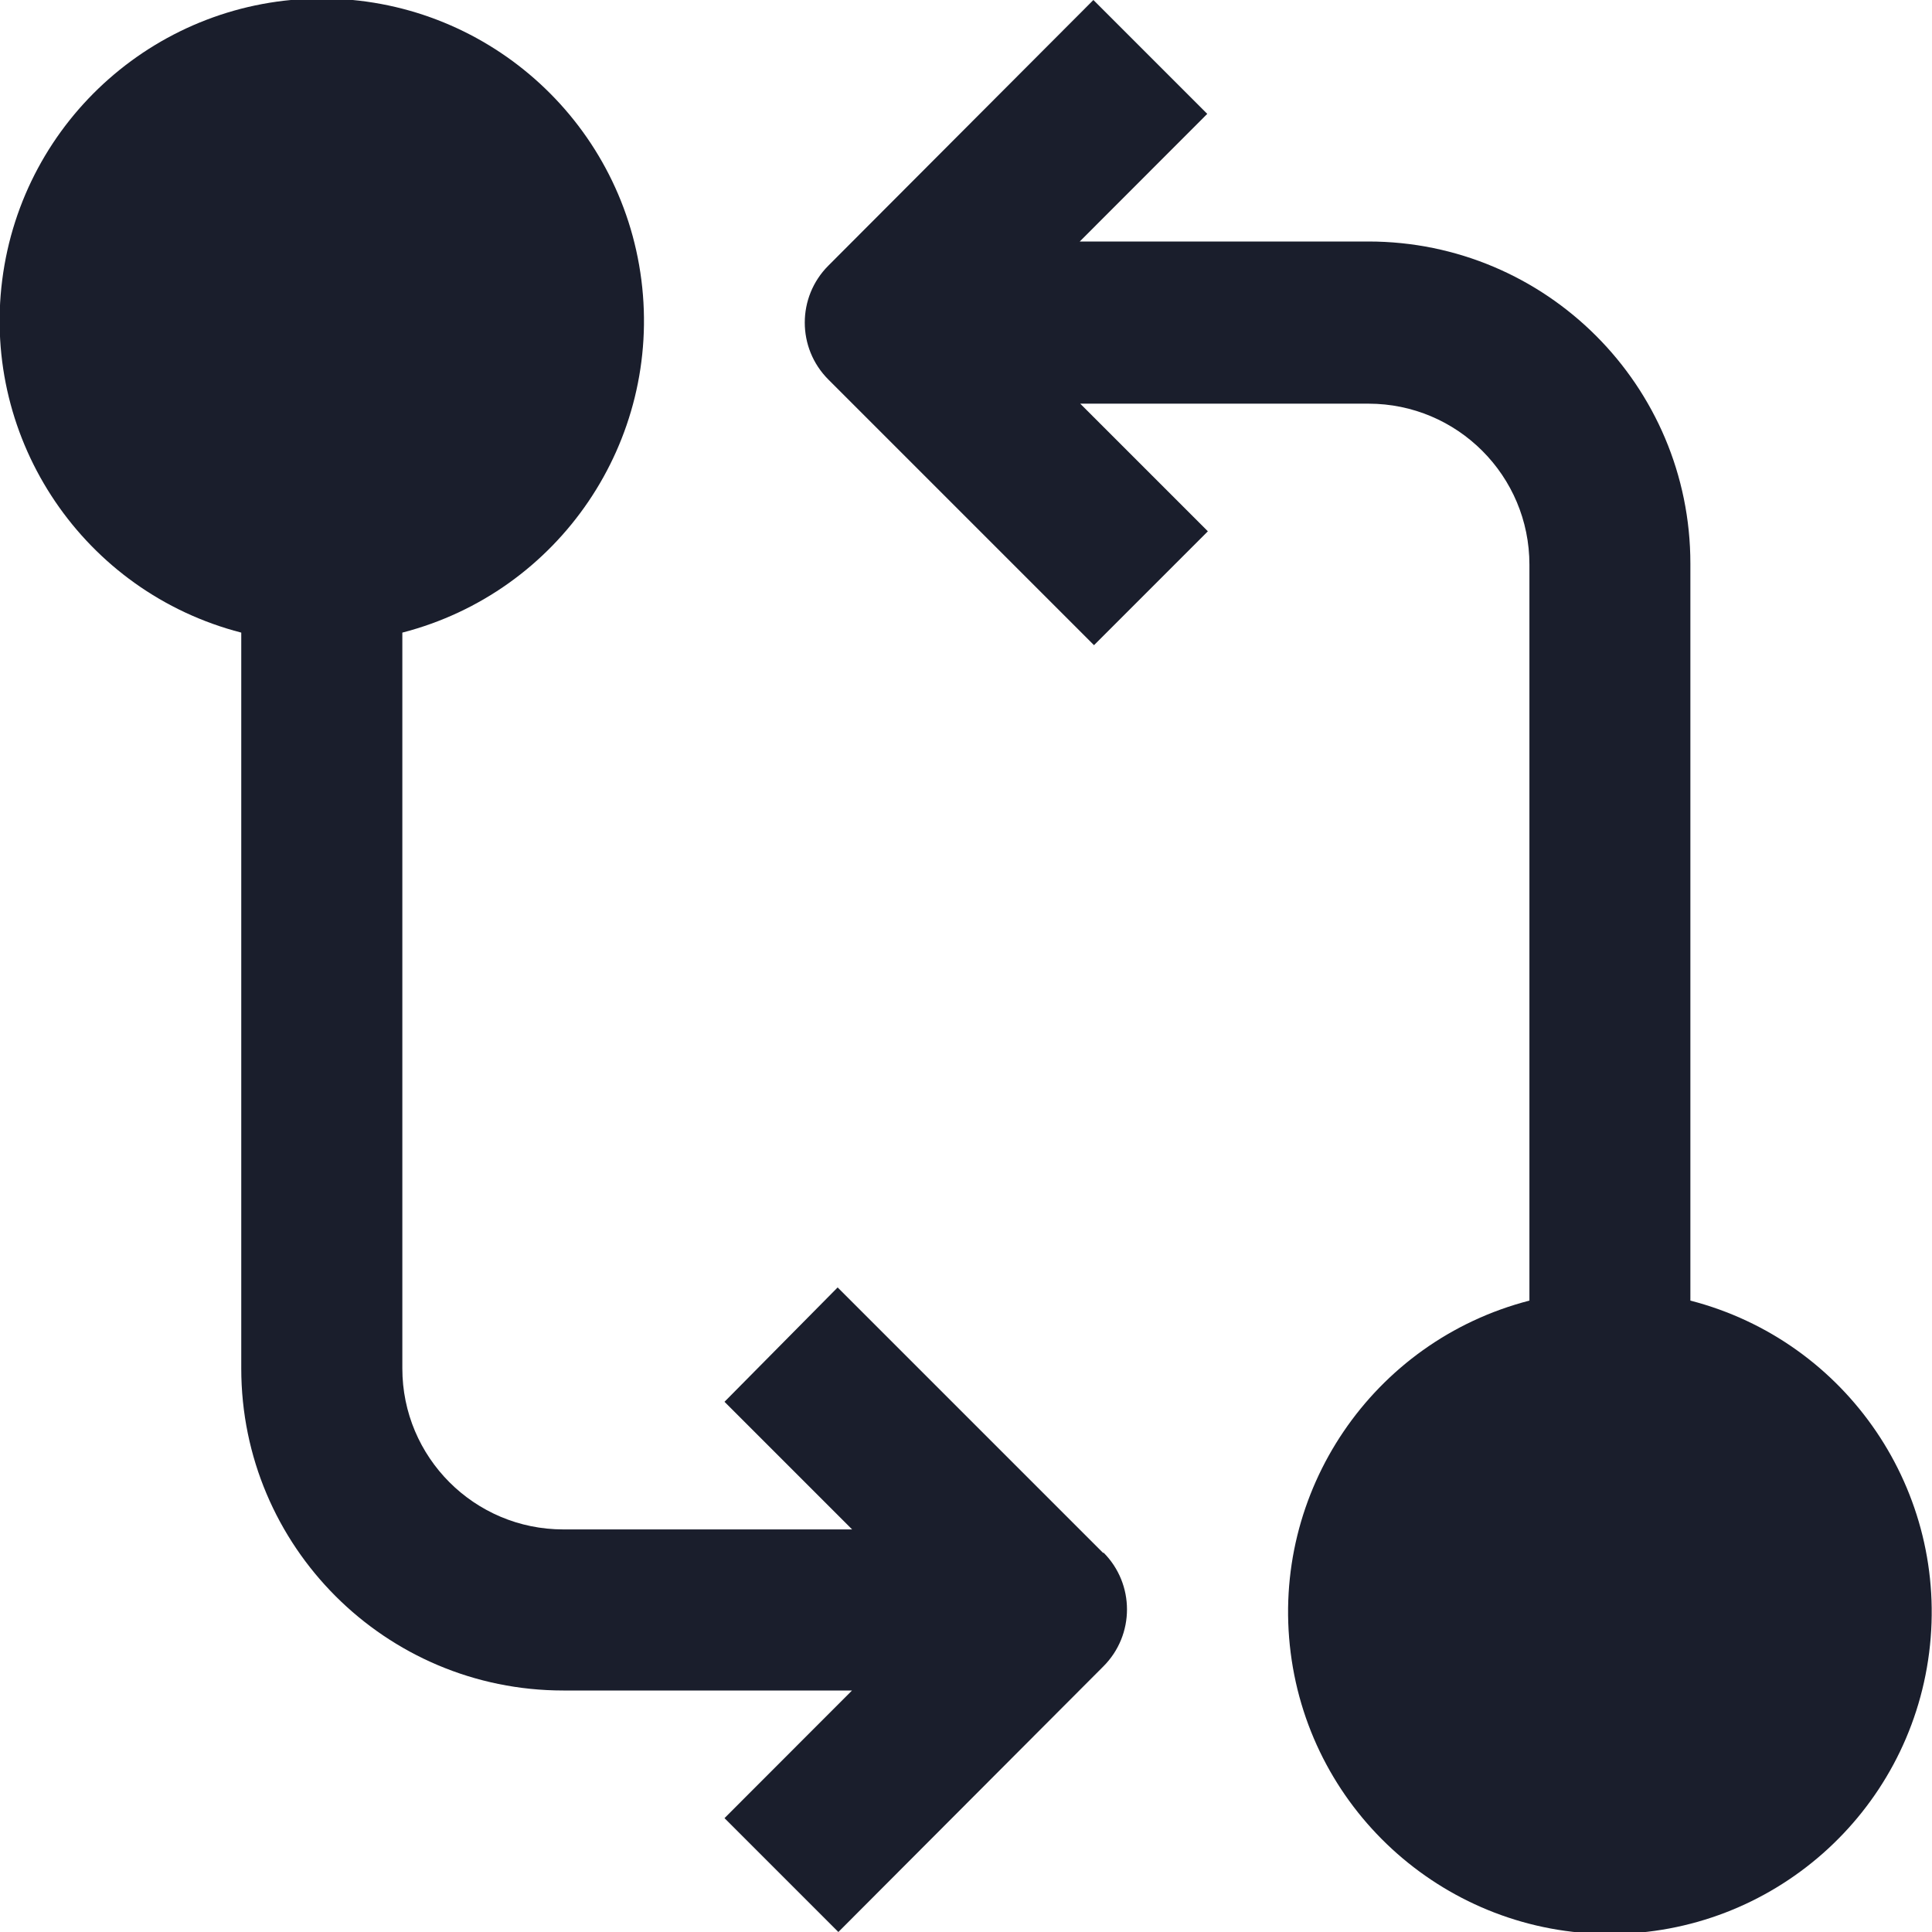
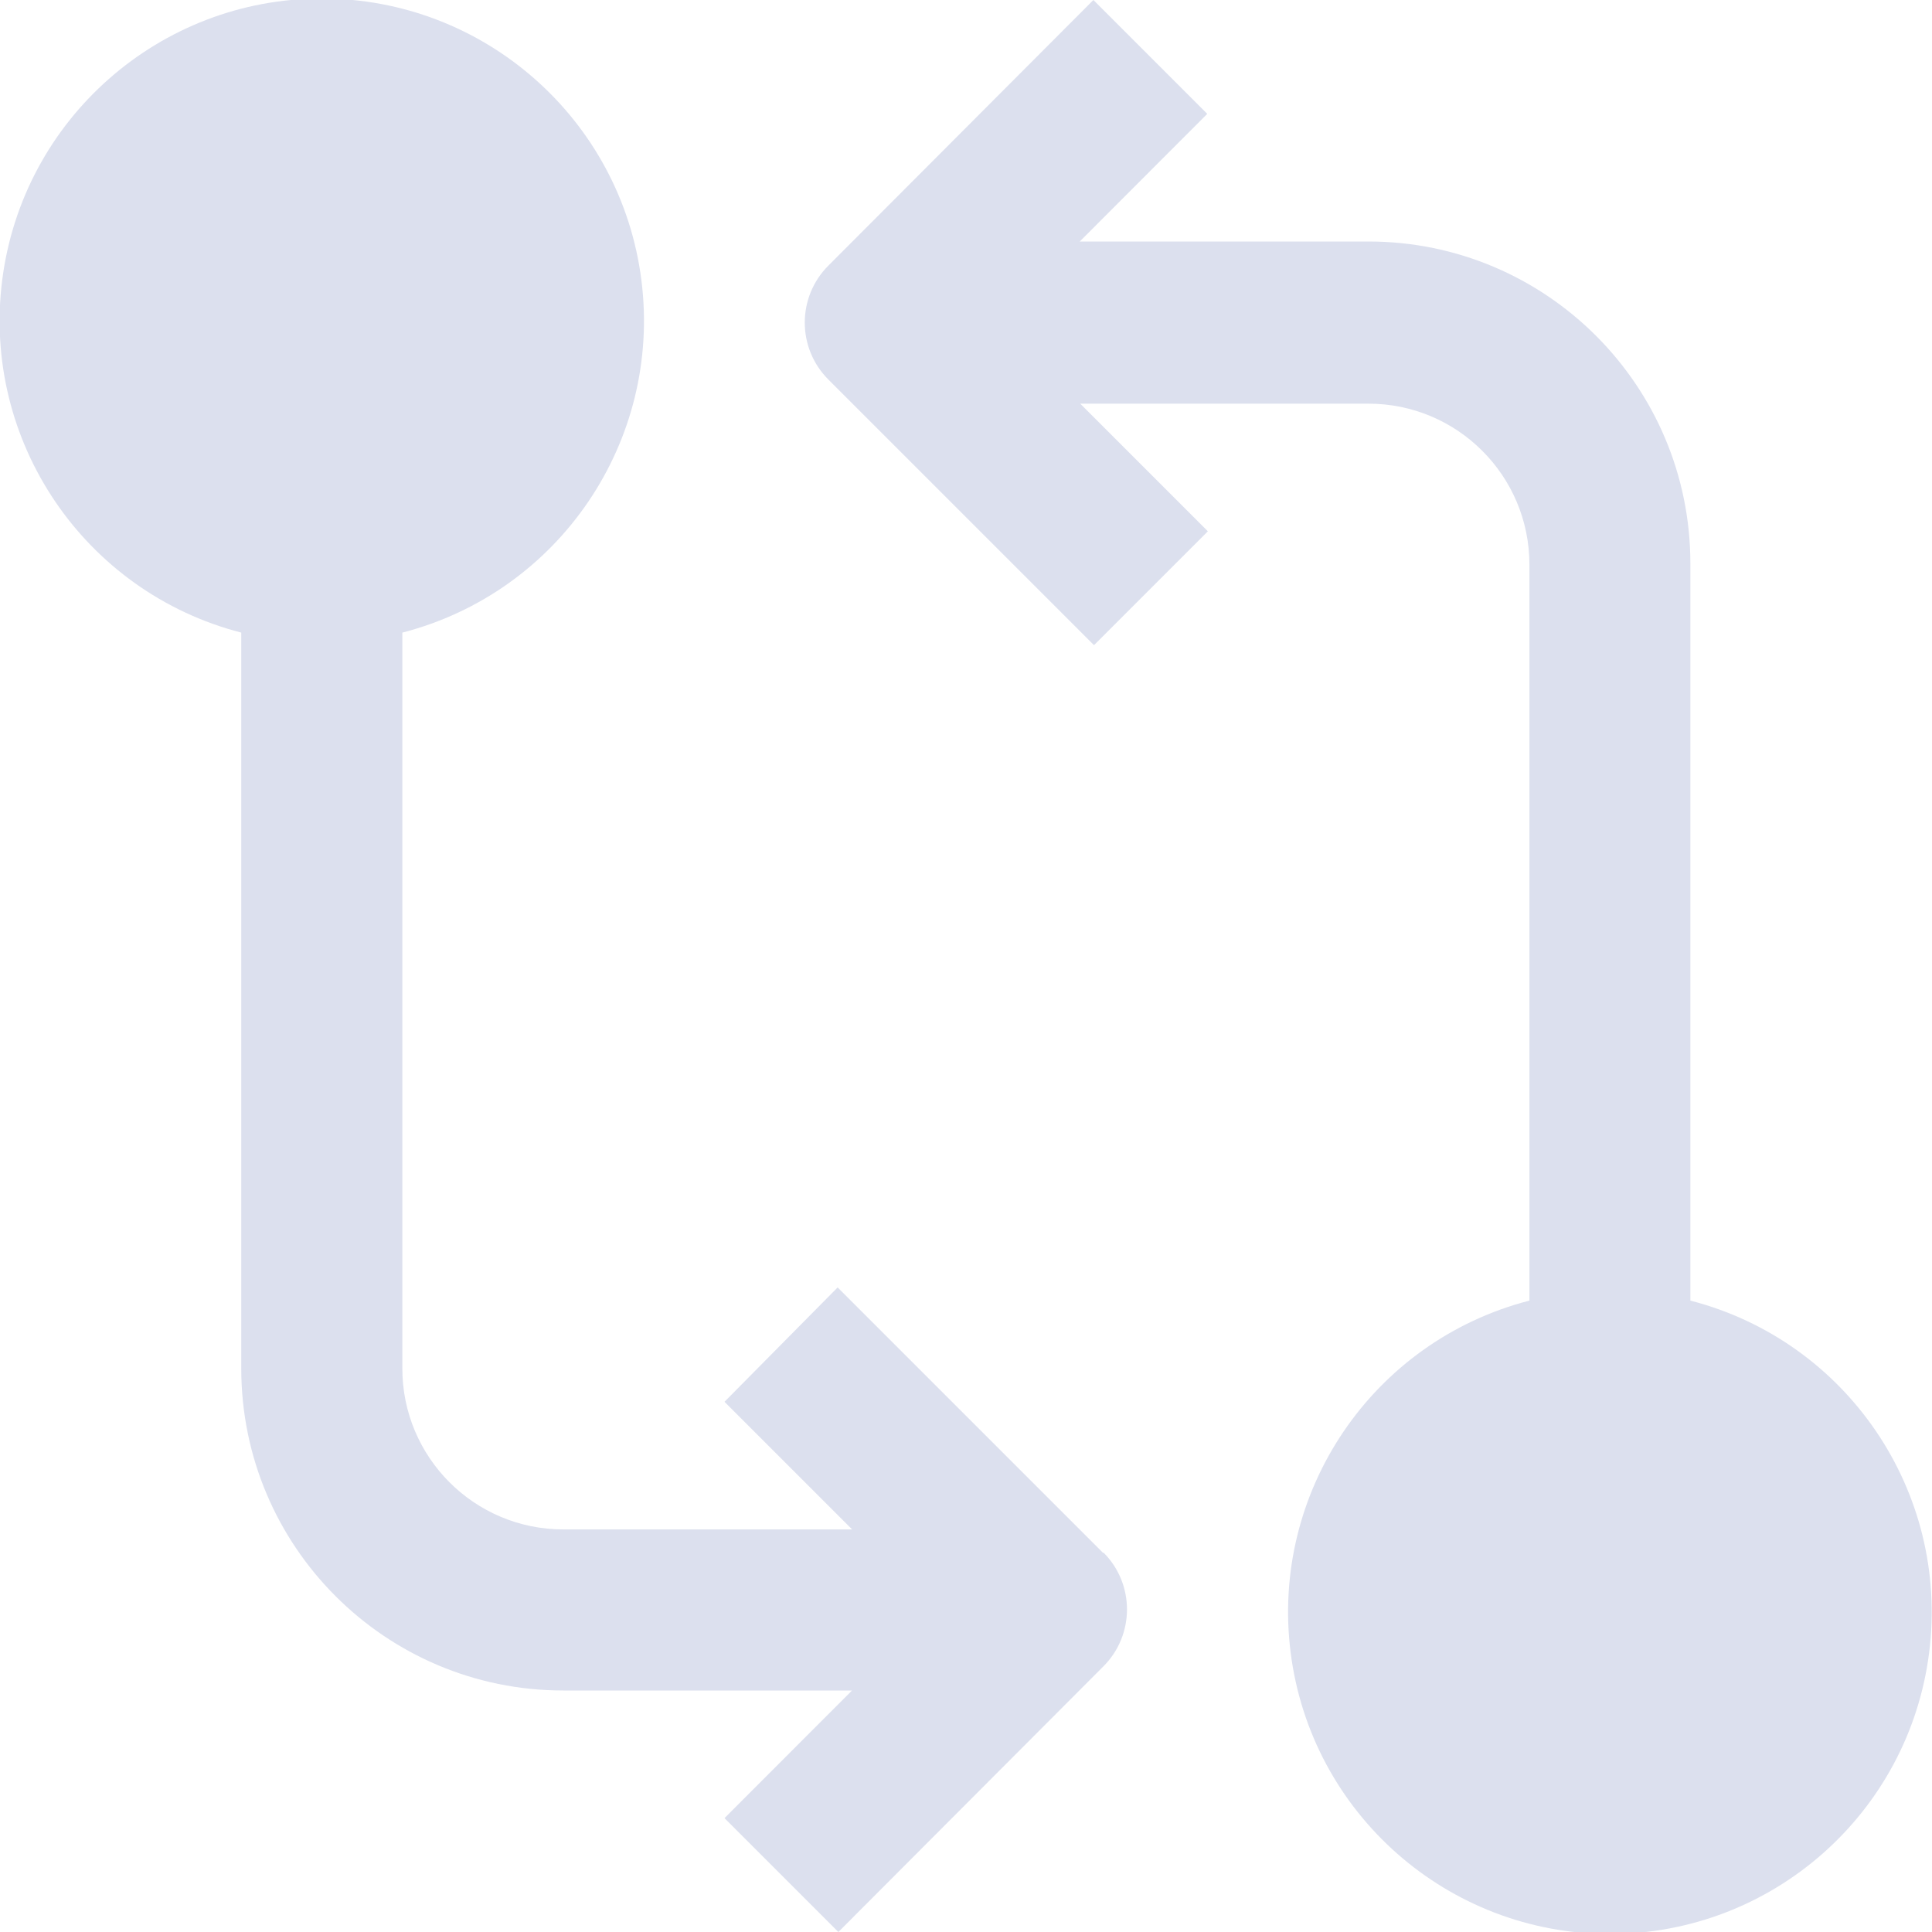
<svg xmlns="http://www.w3.org/2000/svg" viewBox="0 0 16 16">
  <defs>
    <style>
      .cls-1 {
-         fill: #1a1e2c;
+         fill: #dce0ee;
      }
    </style>
  </defs>
  <g id="np_compare_1468349_000000" transform="translate(-10 -10)">
    <path id="Path_129" data-name="Path 129" class="cls-1" d="M50.666,20.761V14.667A2.667,2.667,0,0,0,48,12H45.609l1.056-1.057L45.722,10l-2.195,2.2a.667.667,0,0,0,0,.943l2.2,2.2.943-.943-1.057-1.057H48a1.333,1.333,0,0,1,1.333,1.334v6.094a2.665,2.665,0,1,0,1.333,0Z" transform="translate(-26.667)" />
    <path id="Path_130" data-name="Path 130" class="cls-1" d="M19.137,22.862l-2.2-2.2L16,21.609l1.057,1.057H14.665a1.333,1.333,0,0,1-1.333-1.334V15.239a2.668,2.668,0,1,0-1.334,0v6.094A2.667,2.667,0,0,0,14.665,24h2.391L16,25.057l.943.943,2.195-2.2a.667.667,0,0,0,0-.943Z" transform="translate(0 0)" />
  </g>
</svg>
